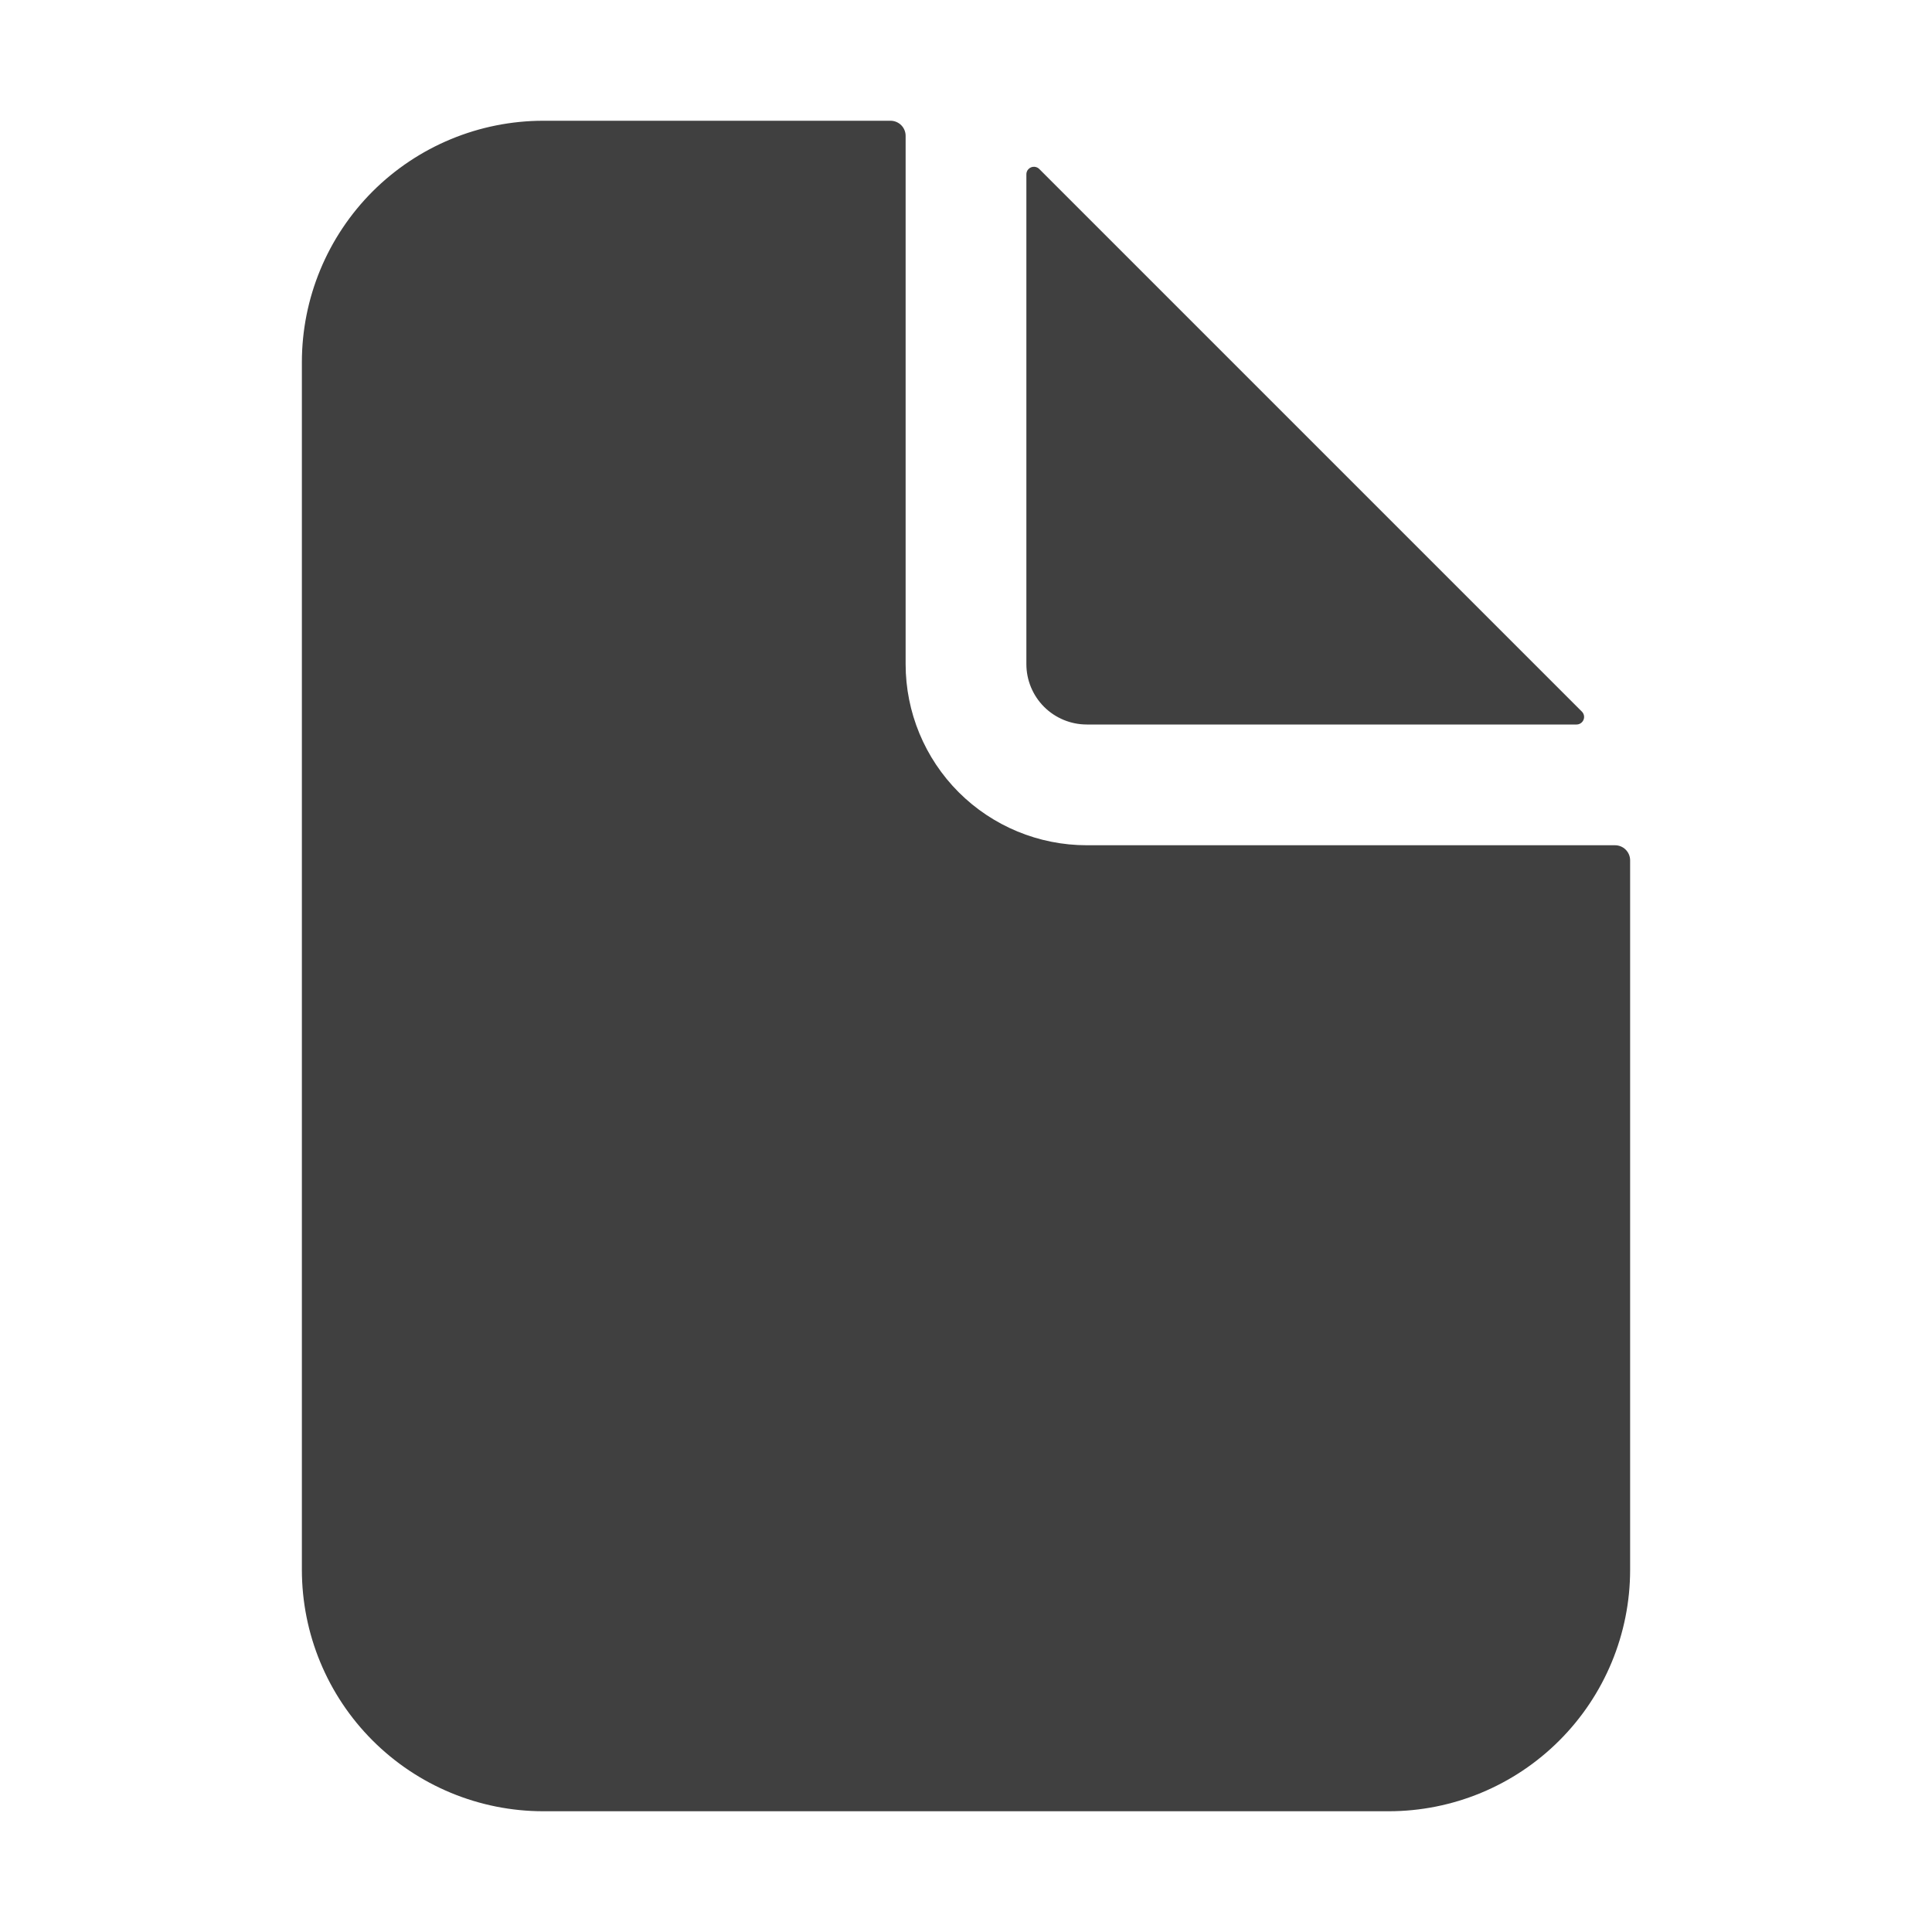
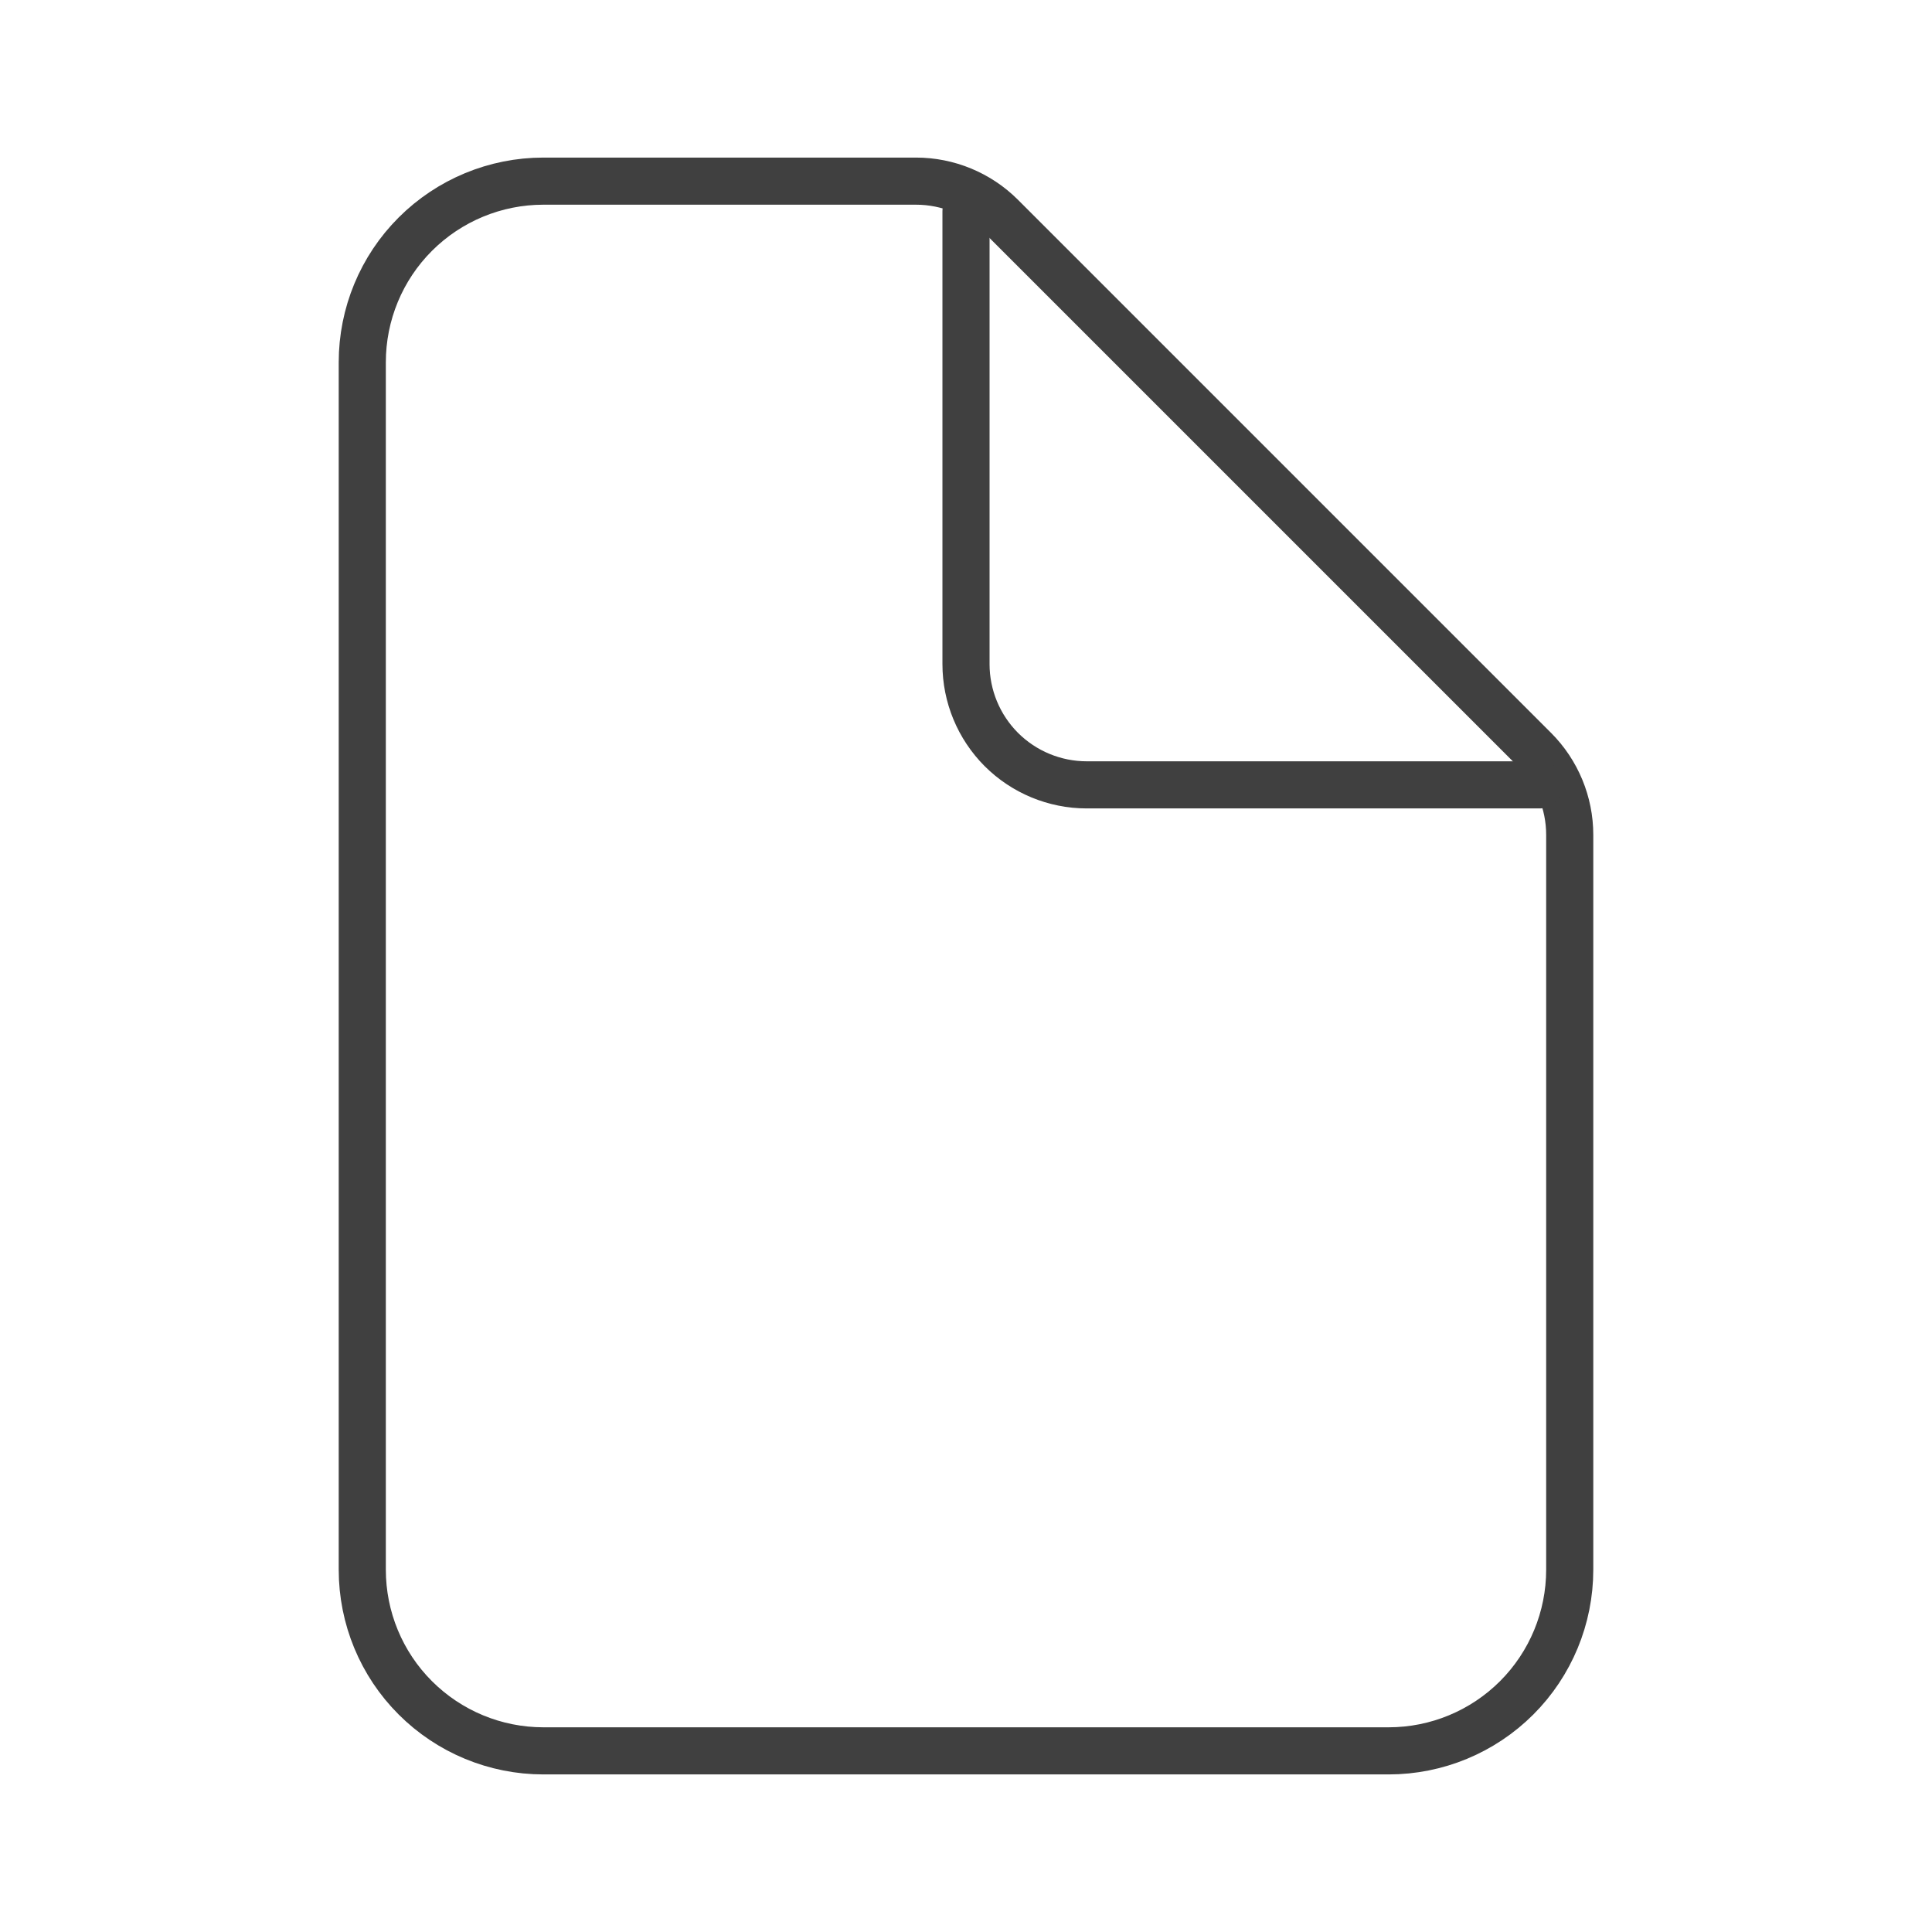
- <svg xmlns="http://www.w3.org/2000/svg" width="40" height="40" viewBox="0 0 40 40" fill="none">
-   <path d="M33.438 17.5H22.5C21.505 17.5 20.552 17.105 19.848 16.402C19.145 15.698 18.75 14.745 18.75 13.75V2.812C18.75 2.73 18.717 2.65 18.659 2.592C18.6 2.533 18.52 2.5 18.438 2.5H11.25C9.924 2.5 8.652 3.027 7.714 3.964C6.777 4.902 6.25 6.174 6.25 7.5V32.5C6.25 33.826 6.777 35.098 7.714 36.035C8.652 36.973 9.924 37.5 11.25 37.5H28.75C30.076 37.5 31.348 36.973 32.285 36.035C33.223 35.098 33.75 33.826 33.75 32.5V17.812C33.75 17.73 33.717 17.65 33.658 17.591C33.6 17.533 33.52 17.5 33.438 17.5Z" fill="#404040" />
-   <path d="M32.752 14.734L21.516 3.498C21.495 3.477 21.467 3.462 21.437 3.456C21.406 3.45 21.375 3.453 21.346 3.465C21.318 3.477 21.294 3.497 21.276 3.522C21.259 3.548 21.25 3.578 21.25 3.609V13.75C21.25 14.082 21.382 14.399 21.616 14.634C21.851 14.868 22.169 15 22.5 15H32.641C32.672 15 32.702 14.991 32.728 14.973C32.753 14.956 32.773 14.932 32.785 14.903C32.797 14.875 32.8 14.844 32.794 14.813C32.788 14.783 32.773 14.755 32.752 14.734Z" fill="#404040" />
+ <svg xmlns="http://www.w3.org/2000/svg" width="41" height="41" viewBox="0 0 41 41" fill="none">
+   <path d="M33.312 17.717V33.312C33.312 34.332 32.907 35.31 32.187 36.03C31.466 36.751 30.488 37.156 29.469 37.156H11.531C10.512 37.156 9.534 36.751 8.813 36.03C8.092 35.31 7.688 34.332 7.688 33.312V7.688C7.688 6.668 8.092 5.69 8.813 4.97C9.534 4.249 10.512 3.844 11.531 3.844H19.439C20.118 3.844 20.77 4.114 21.25 4.594L32.562 15.906C33.042 16.386 33.312 17.038 33.312 17.717Z" stroke="#404040" stroke-linejoin="round" />
+   <path d="M20.5 4.484V14.094C20.5 14.773 20.77 15.425 21.25 15.906C21.731 16.386 22.383 16.656 23.062 16.656H32.672" stroke="#404040" stroke-linecap="round" stroke-linejoin="round" />
</svg>
